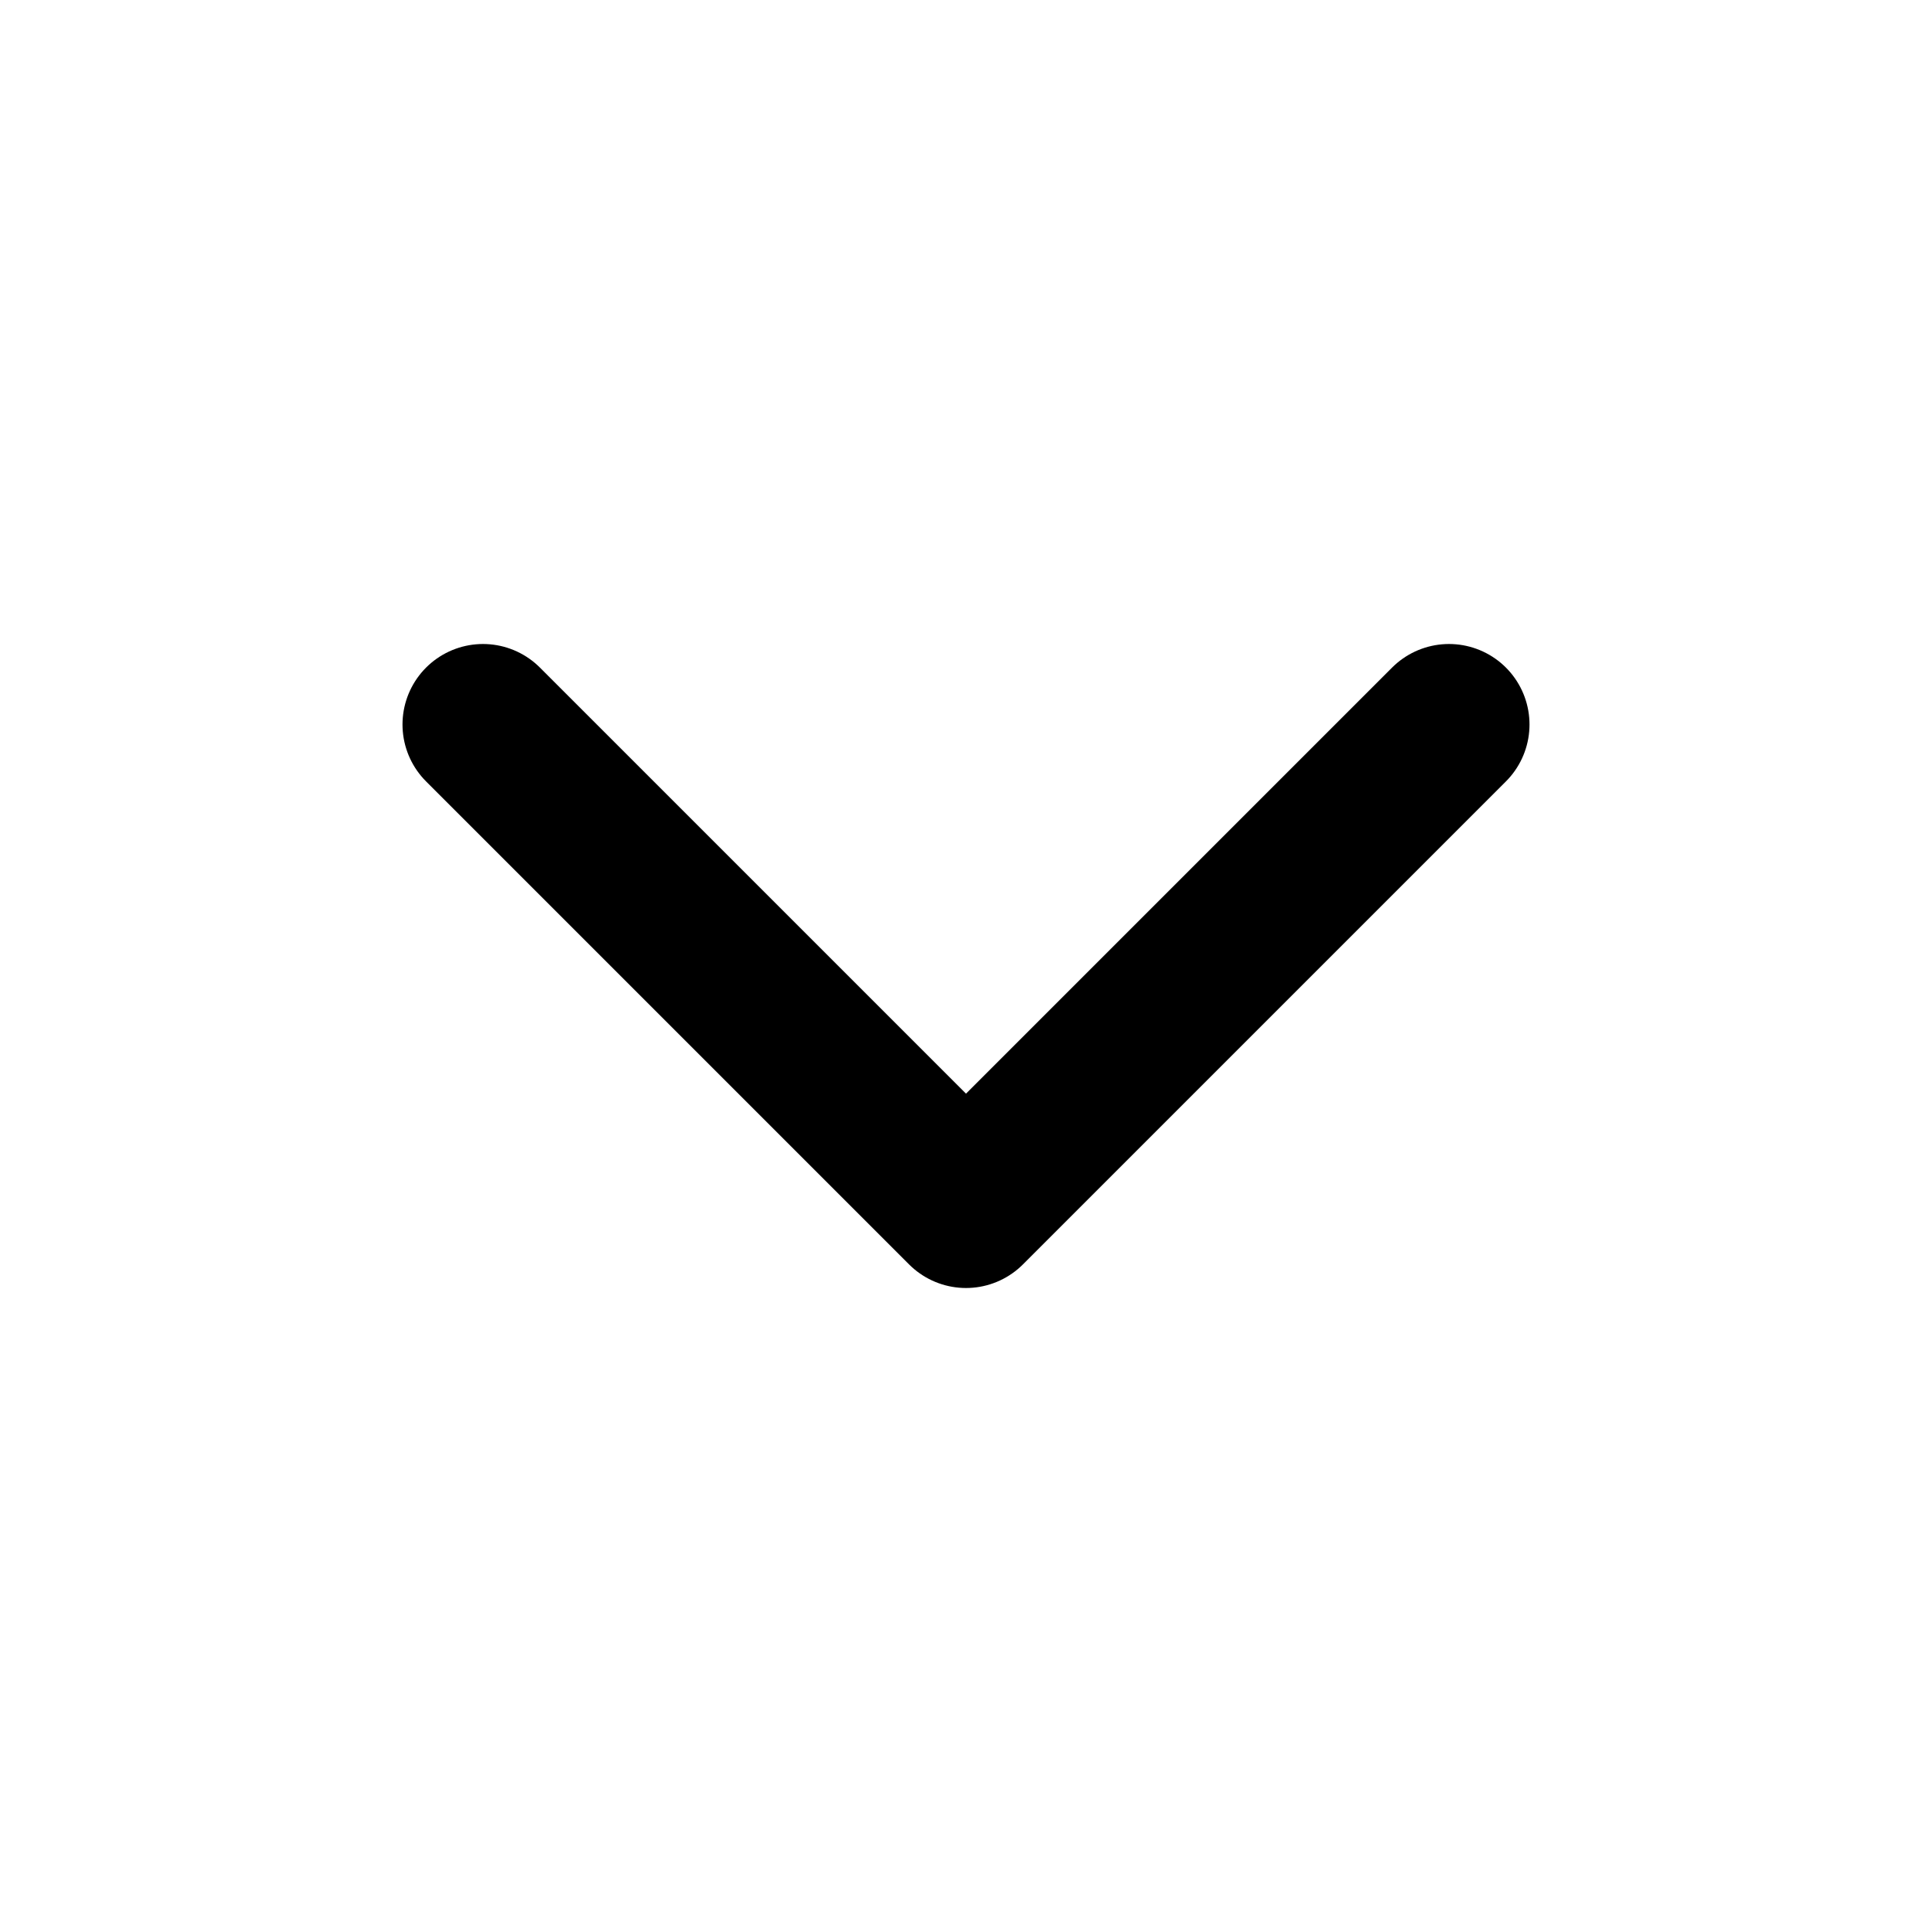
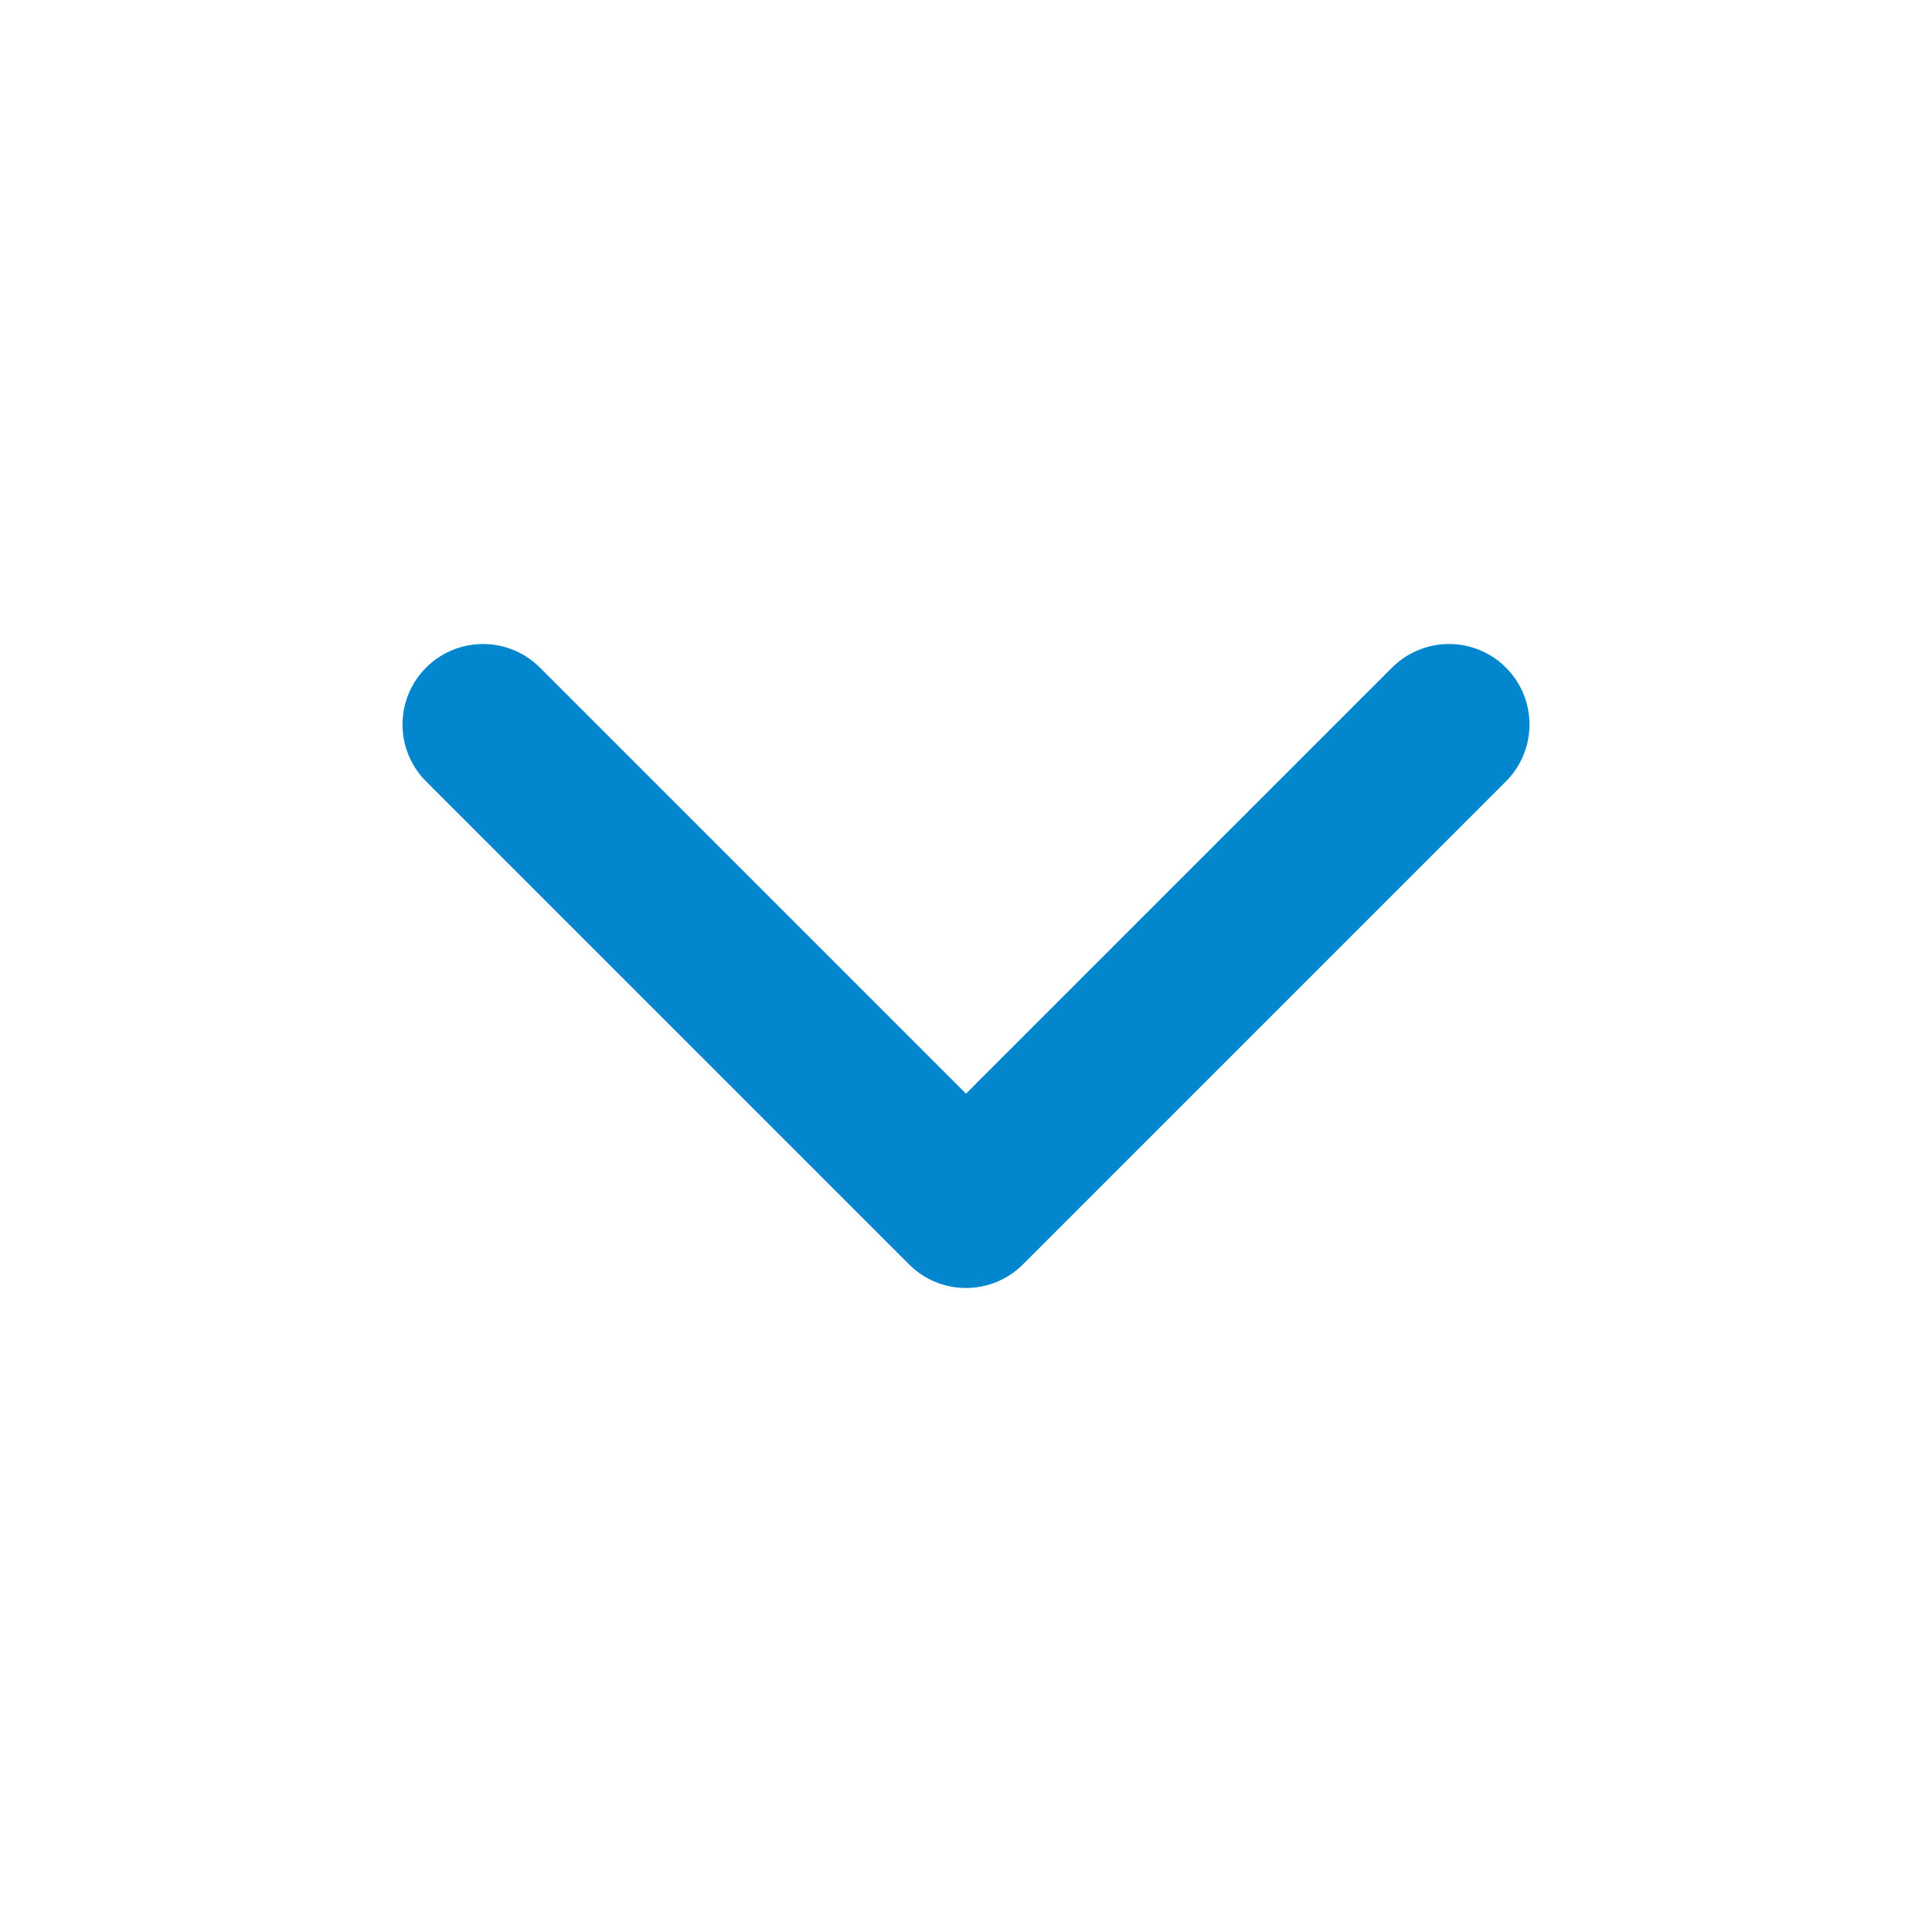
- <svg xmlns="http://www.w3.org/2000/svg" width="16" height="16" viewBox="0 0 24 24" fill="none" stroke="currentColor" stroke-width="2" stroke-linecap="round" stroke-linejoin="round">
+ <svg xmlns="http://www.w3.org/2000/svg" width="16" height="16" viewBox="0 0 24 24" fill="none" stroke="#0287CF" stroke-width="2" stroke-linecap="round" stroke-linejoin="round">
  <path d="m6 9 6 6 6-6" />
</svg>
